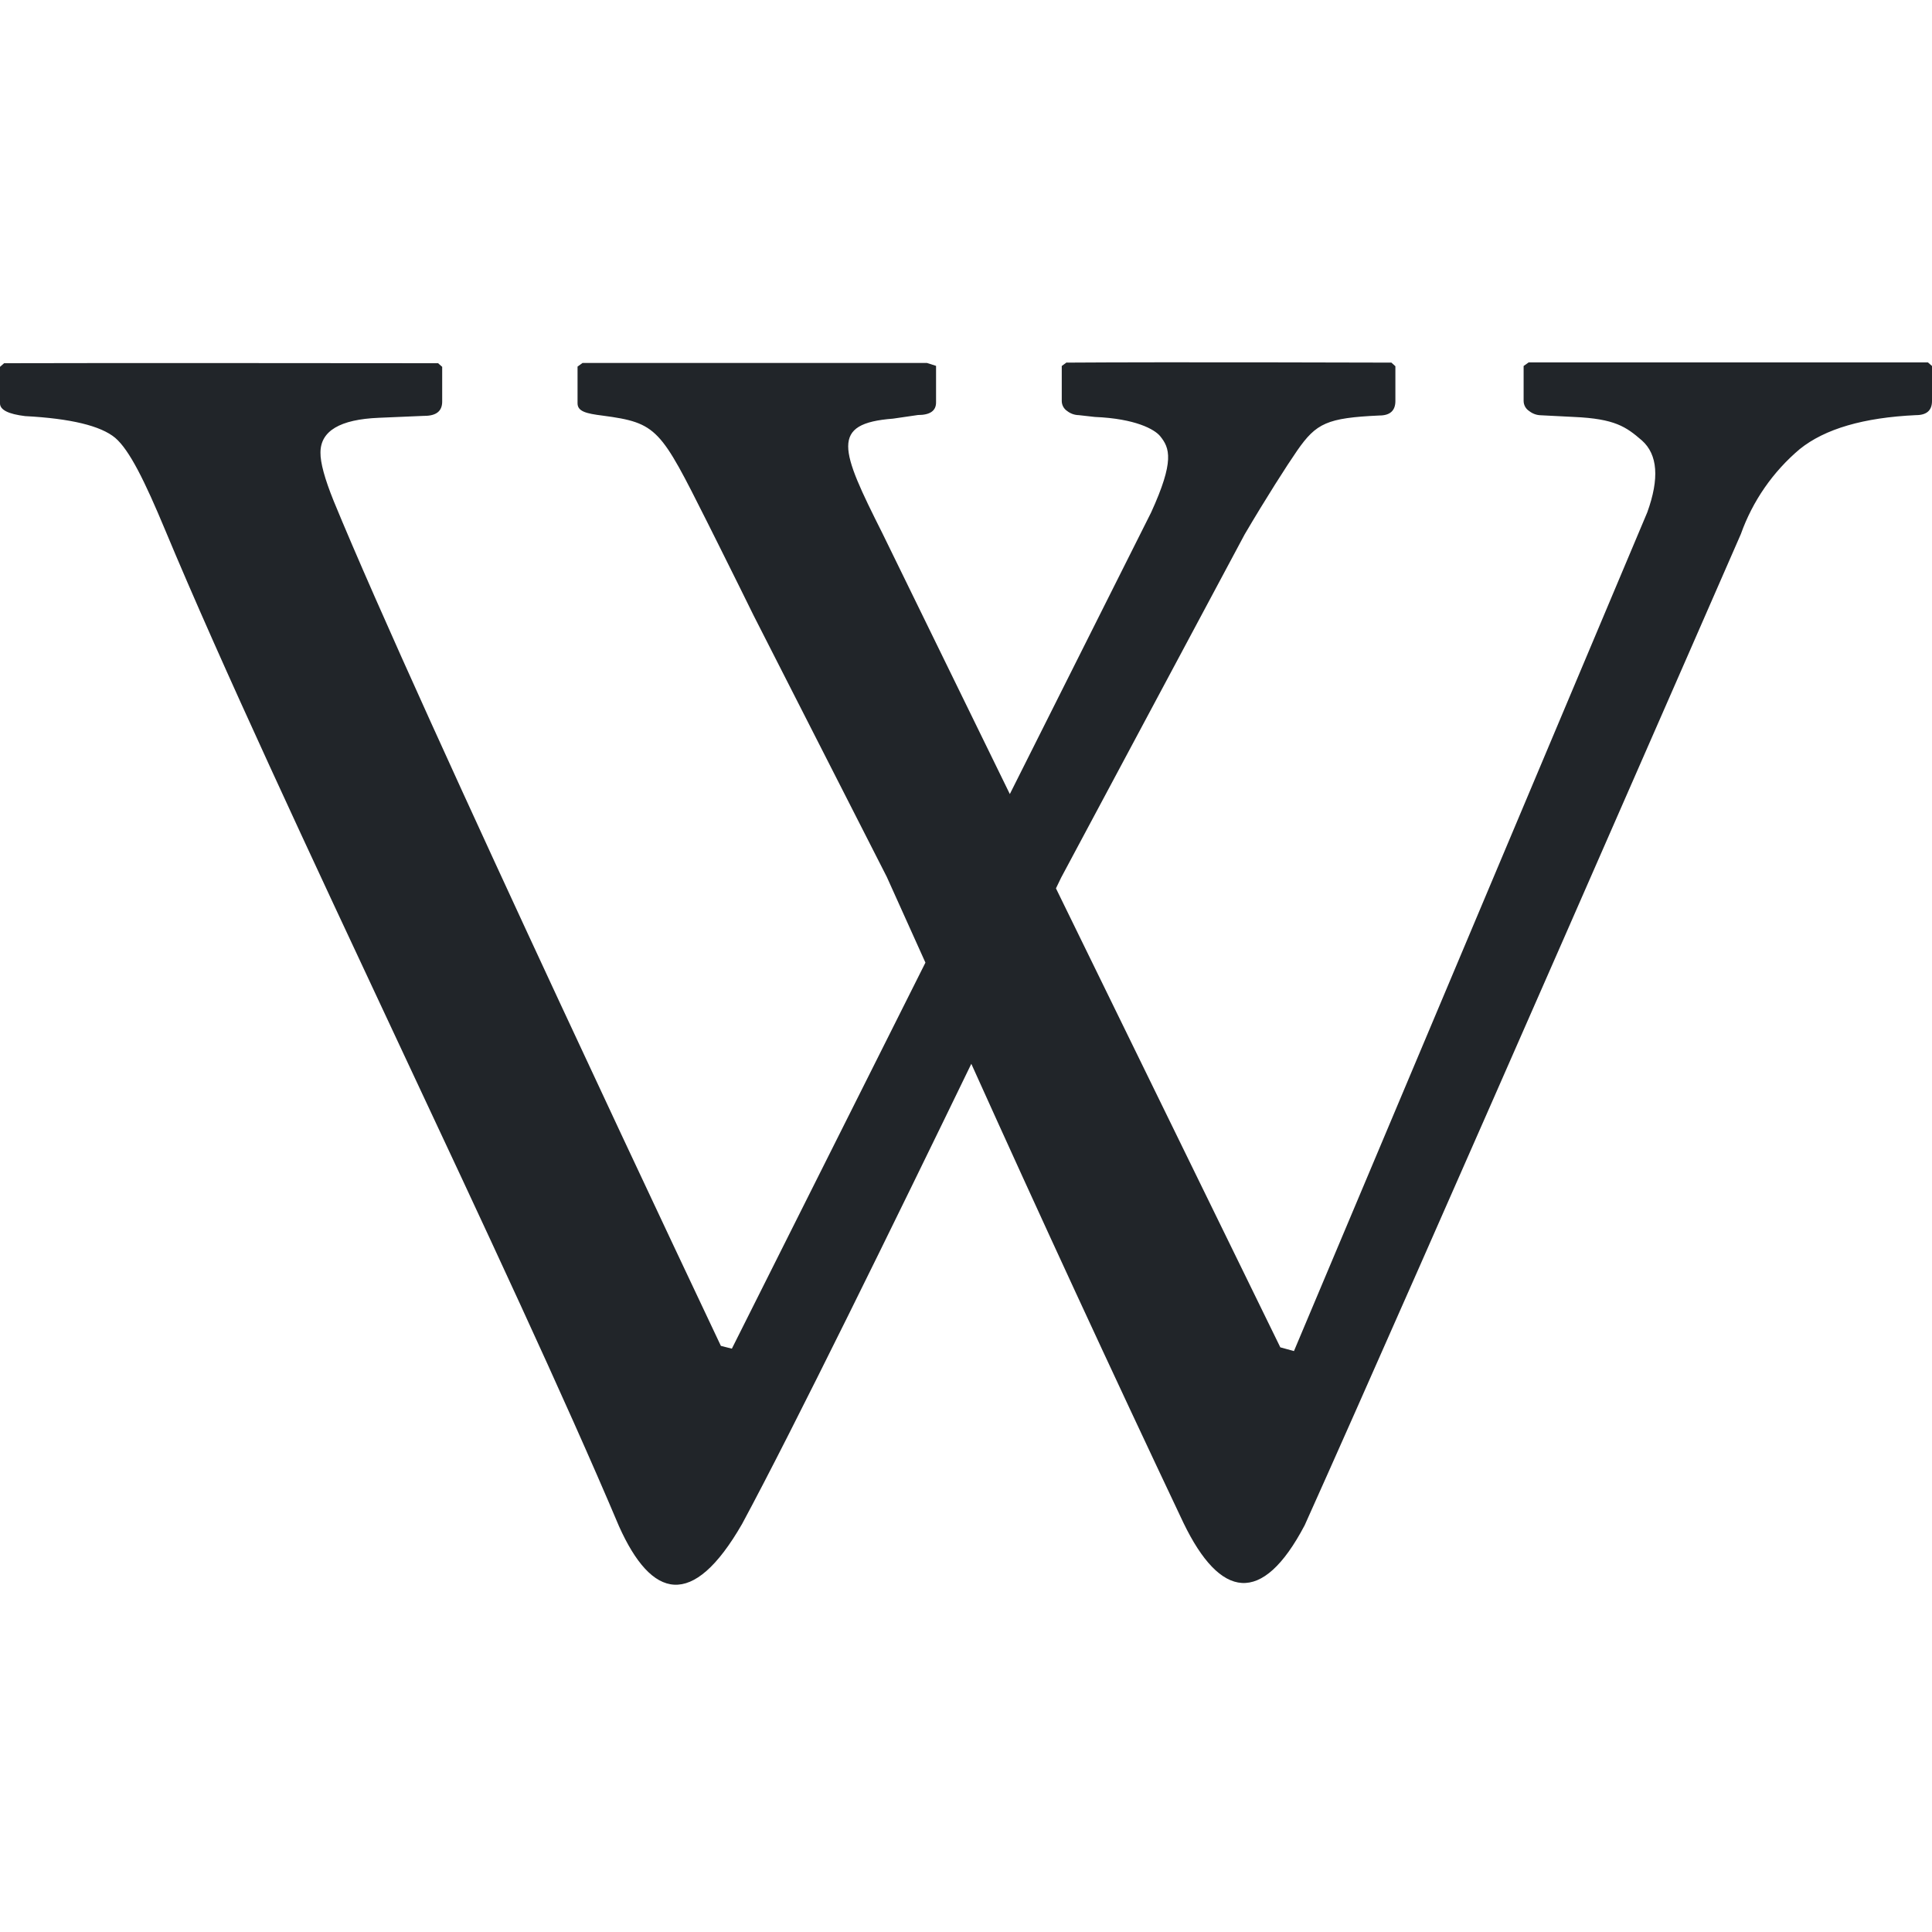
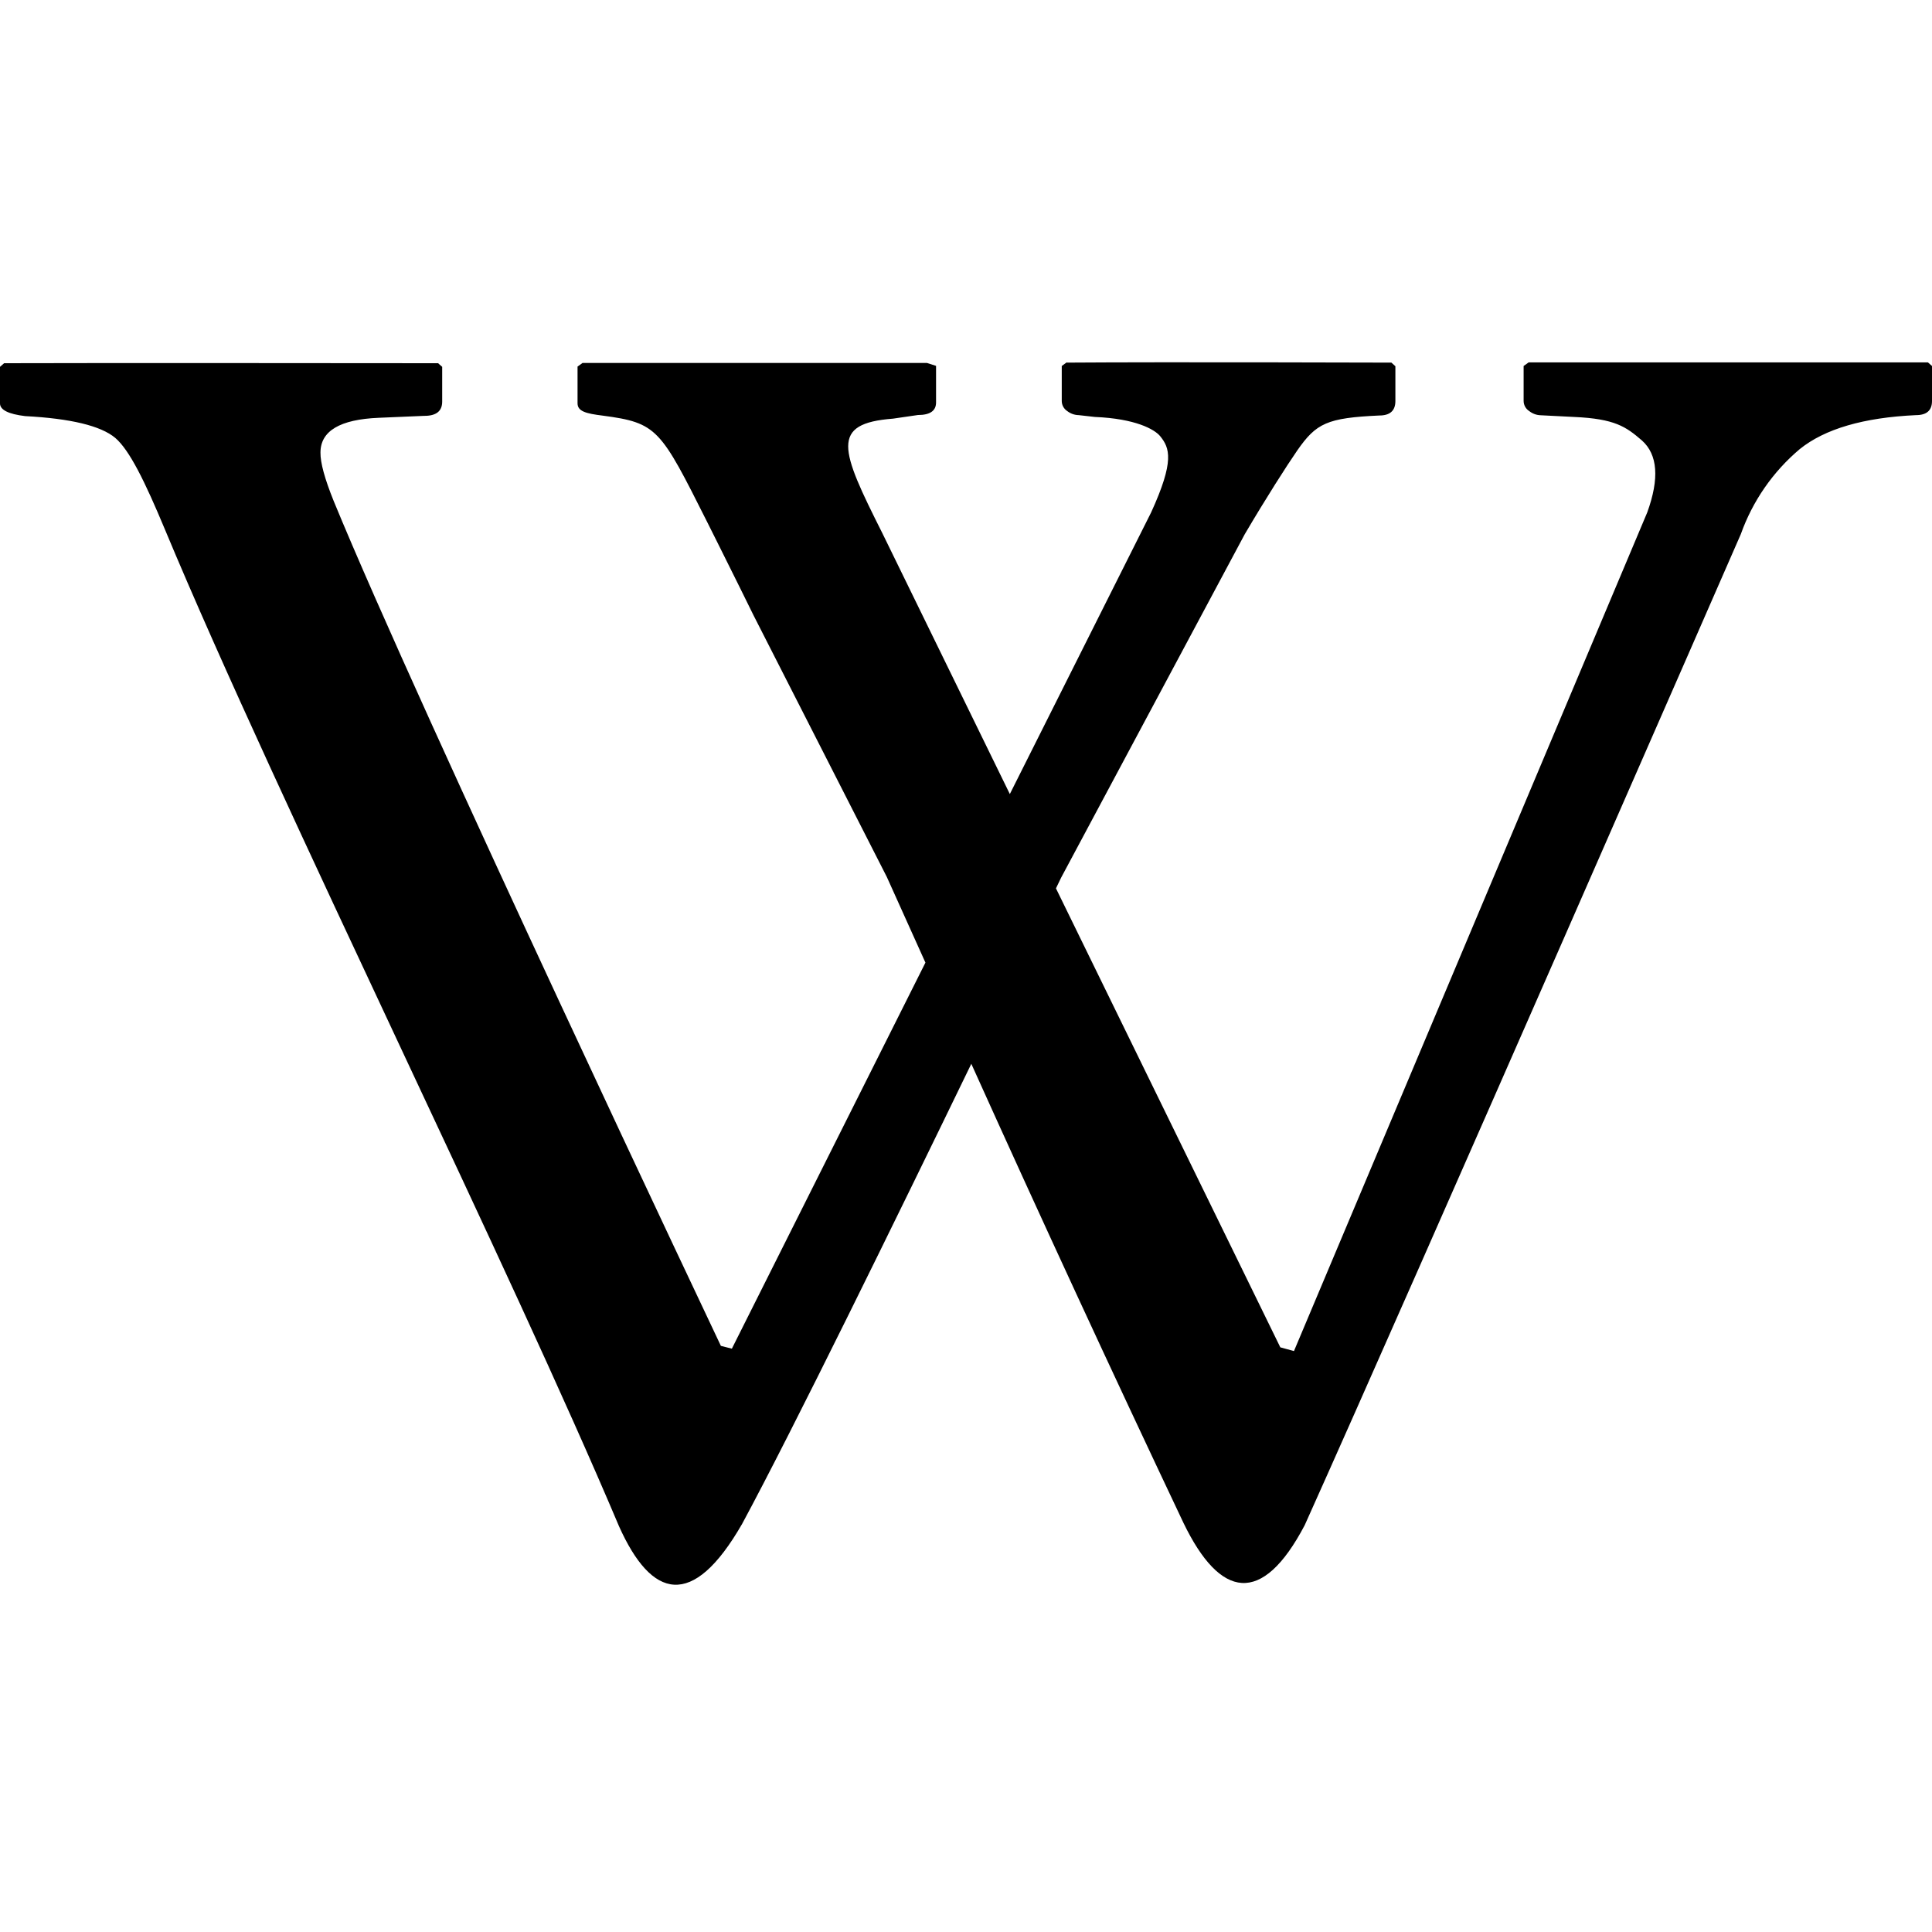
- <svg xmlns="http://www.w3.org/2000/svg" width="16" height="16" fill="#212529" class="bi bi-wikipedia" viewBox="0 0 16 16">
+ <svg xmlns="http://www.w3.org/2000/svg" width="16" height="16" fill="currentColor" viewBox="0 0 16 16">
  <path d="M8.835 3.003c.828-.006 2.688 0 2.688 0l.033.03v.288q0 .12-.133.12c-.433.02-.522.063-.68.29-.087.126-.258.393-.435.694l-1.52 2.843-.043.089 1.858 3.801.113.031 2.926-6.946q.152-.42-.044-.595c-.132-.114-.224-.18-.563-.195l-.275-.014a.16.16 0 0 1-.096-.035.1.1 0 0 1-.046-.084v-.289l.042-.03h3.306l.034.03v.29q0 .117-.133.117-.65.03-.962.281a1.64 1.64 0 0 0-.488.704s-2.691 6.16-3.612 8.208c-.353.672-.7.61-1.004-.019A224 224 0 0 1 8.044 8.81c-.623 1.285-1.475 3.026-1.898 3.81-.411.715-.75.622-1.02.019-.45-1.065-1.131-2.519-1.817-3.982-.735-1.569-1.475-3.149-1.943-4.272-.167-.4-.293-.657-.412-.759q-.18-.15-.746-.18Q0 3.421 0 3.341v-.303l.034-.03c.615-.003 3.594 0 3.594 0l.034.03v.288q0 .119-.15.118l-.375.016q-.483.02-.483.288-.002.125.109.4c.72 1.753 3.207 6.998 3.207 6.998l.091.023 1.603-3.197-.32-.71L6.24 5.095s-.213-.433-.286-.577l-.098-.196c-.387-.77-.411-.82-.865-.88-.137-.017-.208-.035-.208-.102v-.304l.041-.03h2.853l.075.024v.303q0 .104-.15.104l-.206.03c-.523.04-.438.254-.09.946l1.057 2.163 1.17-2.332c.195-.427.155-.534.074-.633-.046-.055-.202-.144-.54-.158l-.133-.015a.16.16 0 0 1-.096-.034.1.1 0 0 1-.045-.085v-.288l.041-.03Z" />
</svg>
